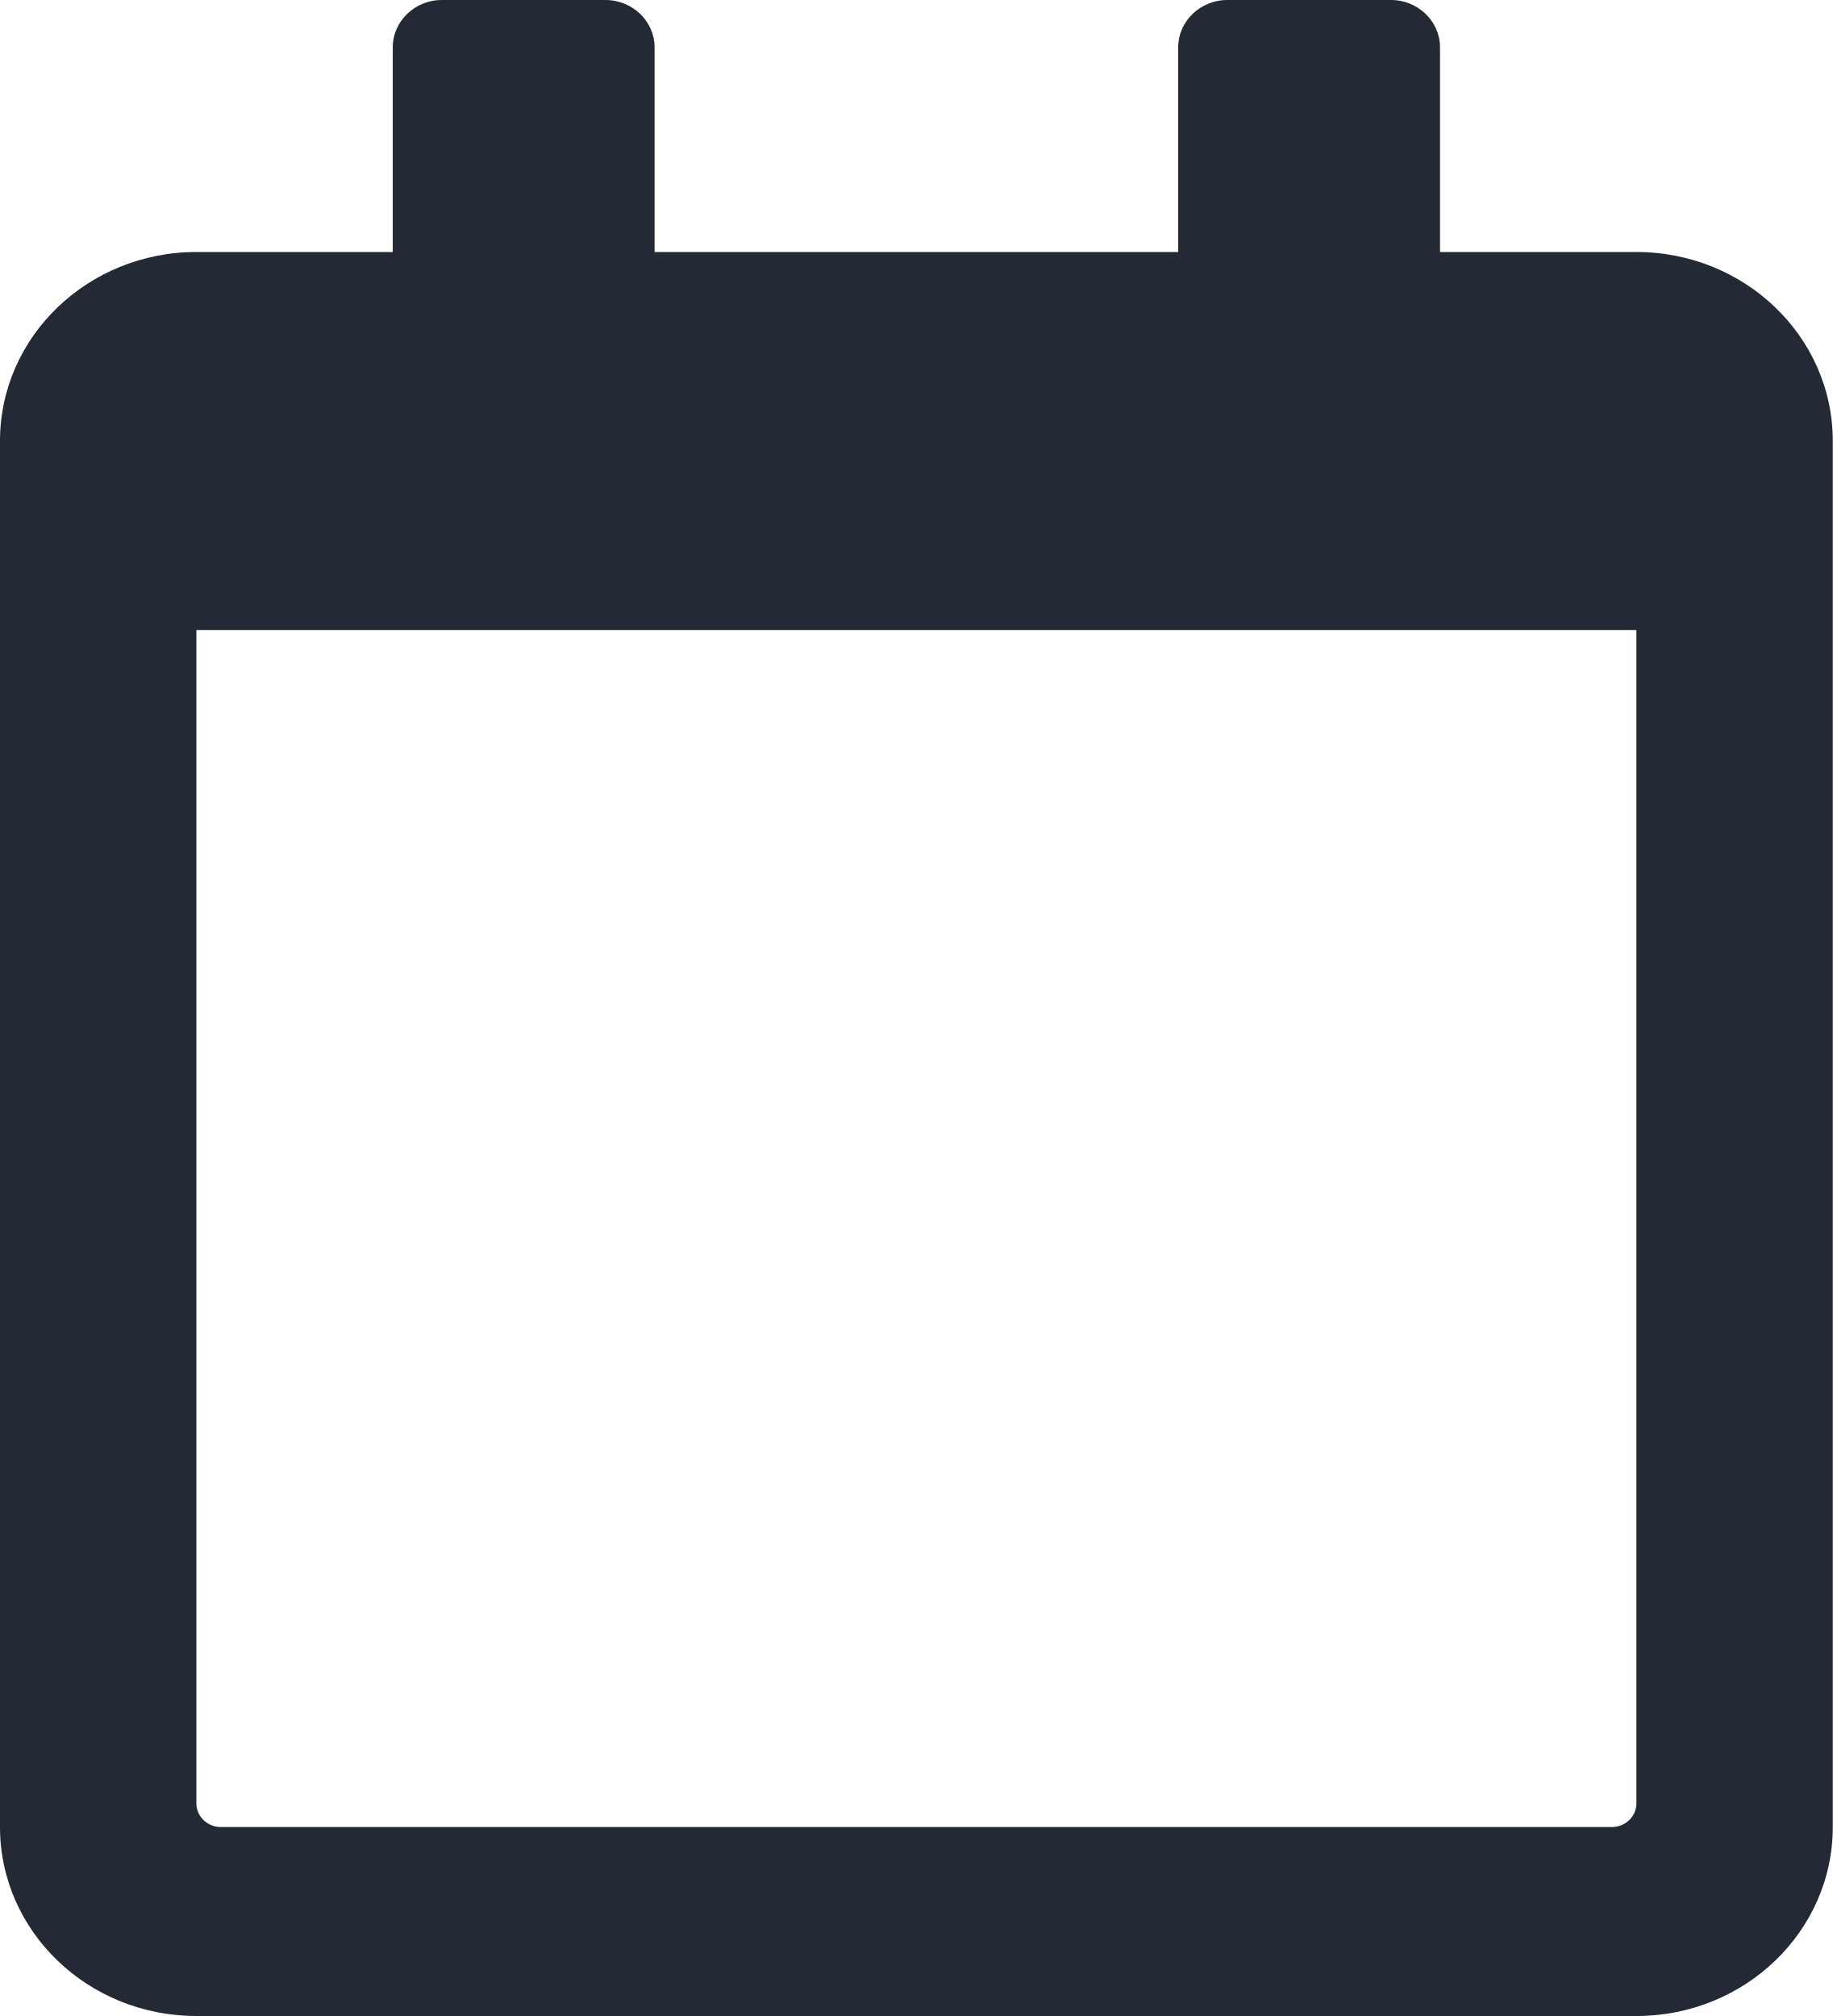
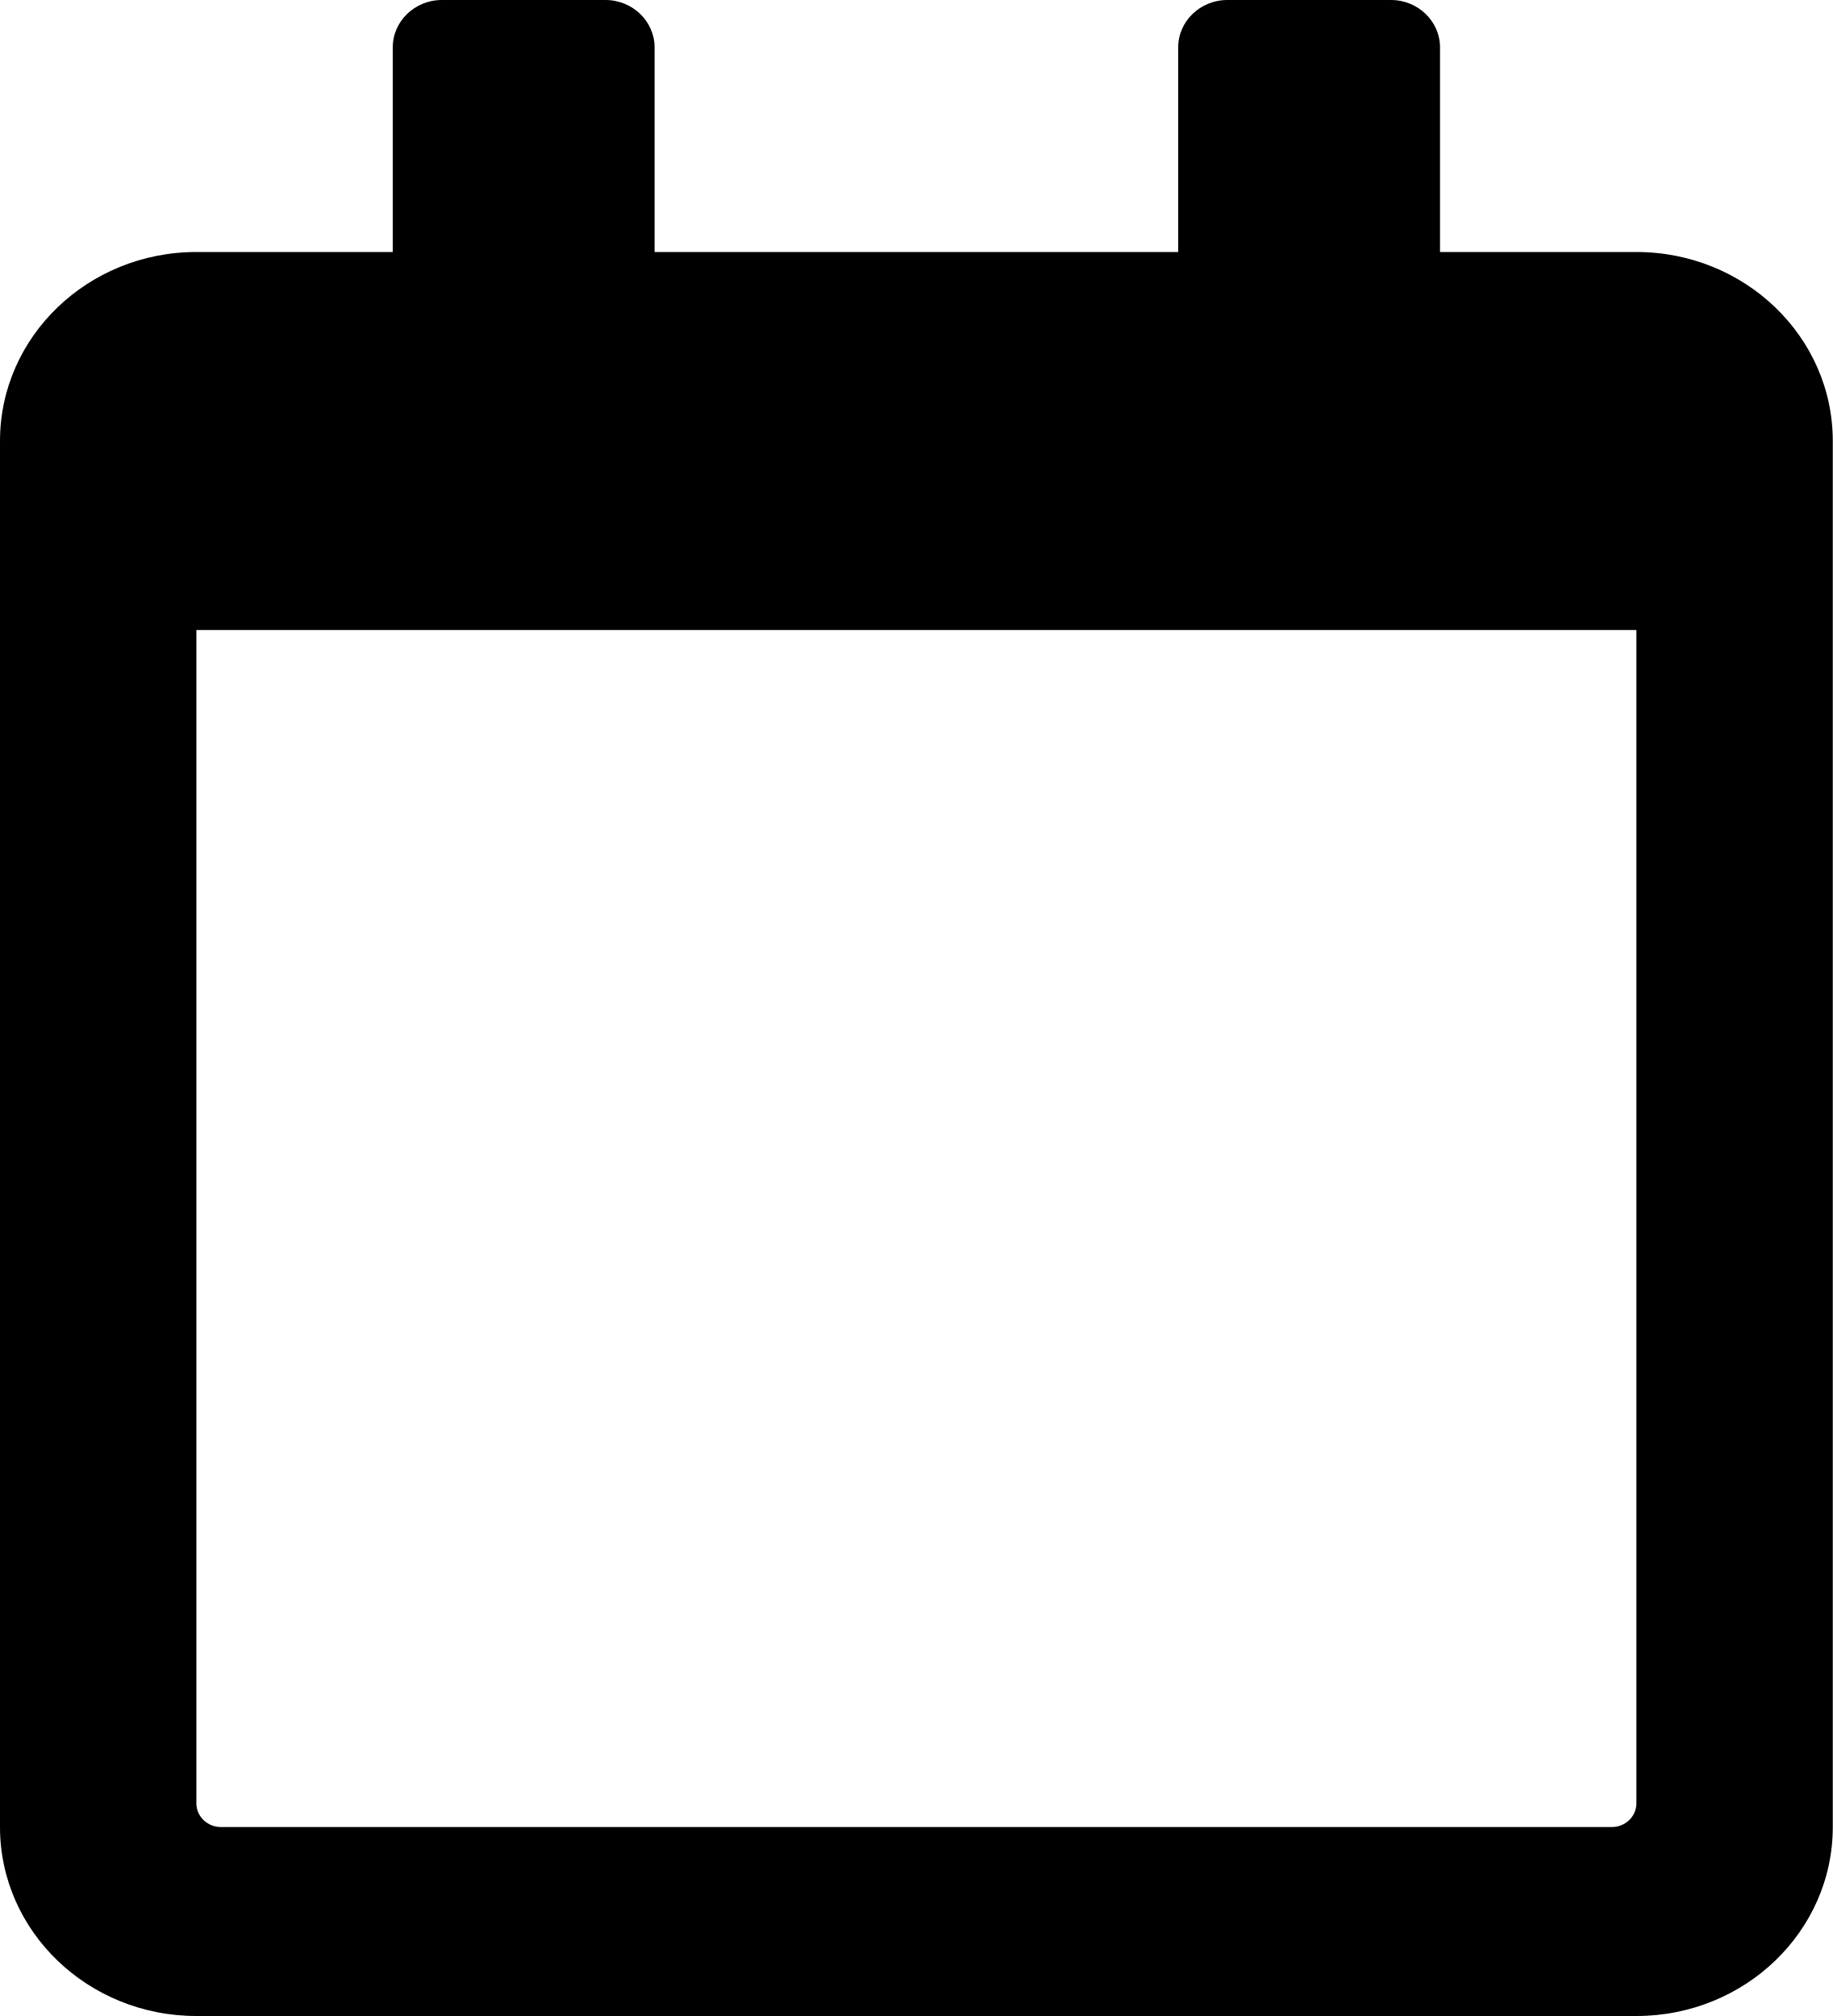
- <svg xmlns="http://www.w3.org/2000/svg" width="20" height="22" viewBox="0 0 20 22" fill="none">
-   <path d="M17.857 2.75H15.714V0.516C15.714 0.232 15.473 0 15.179 0H13.393C13.098 0 12.857 0.232 12.857 0.516V2.75H7.143V0.516C7.143 0.232 6.902 0 6.607 0H4.821C4.527 0 4.286 0.232 4.286 0.516V2.75H2.143C0.96 2.75 0 3.674 0 4.812V19.938C0 21.076 0.96 22 2.143 22H17.857C19.04 22 20 21.076 20 19.938V4.812C20 3.674 19.04 2.75 17.857 2.75ZM17.589 19.938H2.411C2.263 19.938 2.143 19.822 2.143 19.68V6.875H17.857V19.68C17.857 19.822 17.737 19.938 17.589 19.938Z" fill="#242A35" />
+ <svg xmlns="http://www.w3.org/2000/svg" width="20" height="22" viewBox="0 0 20 22">
+   <path d="M17.857 2.75H15.714V0.516C15.714 0.232 15.473 0 15.179 0H13.393C13.098 0 12.857 0.232 12.857 0.516V2.75H7.143V0.516C7.143 0.232 6.902 0 6.607 0H4.821C4.527 0 4.286 0.232 4.286 0.516V2.75H2.143C0.96 2.75 0 3.674 0 4.812V19.938C0 21.076 0.96 22 2.143 22H17.857C19.04 22 20 21.076 20 19.938V4.812C20 3.674 19.04 2.75 17.857 2.75ZM17.589 19.938H2.411C2.263 19.938 2.143 19.822 2.143 19.68V6.875H17.857V19.68C17.857 19.822 17.737 19.938 17.589 19.938Z" />
</svg>
